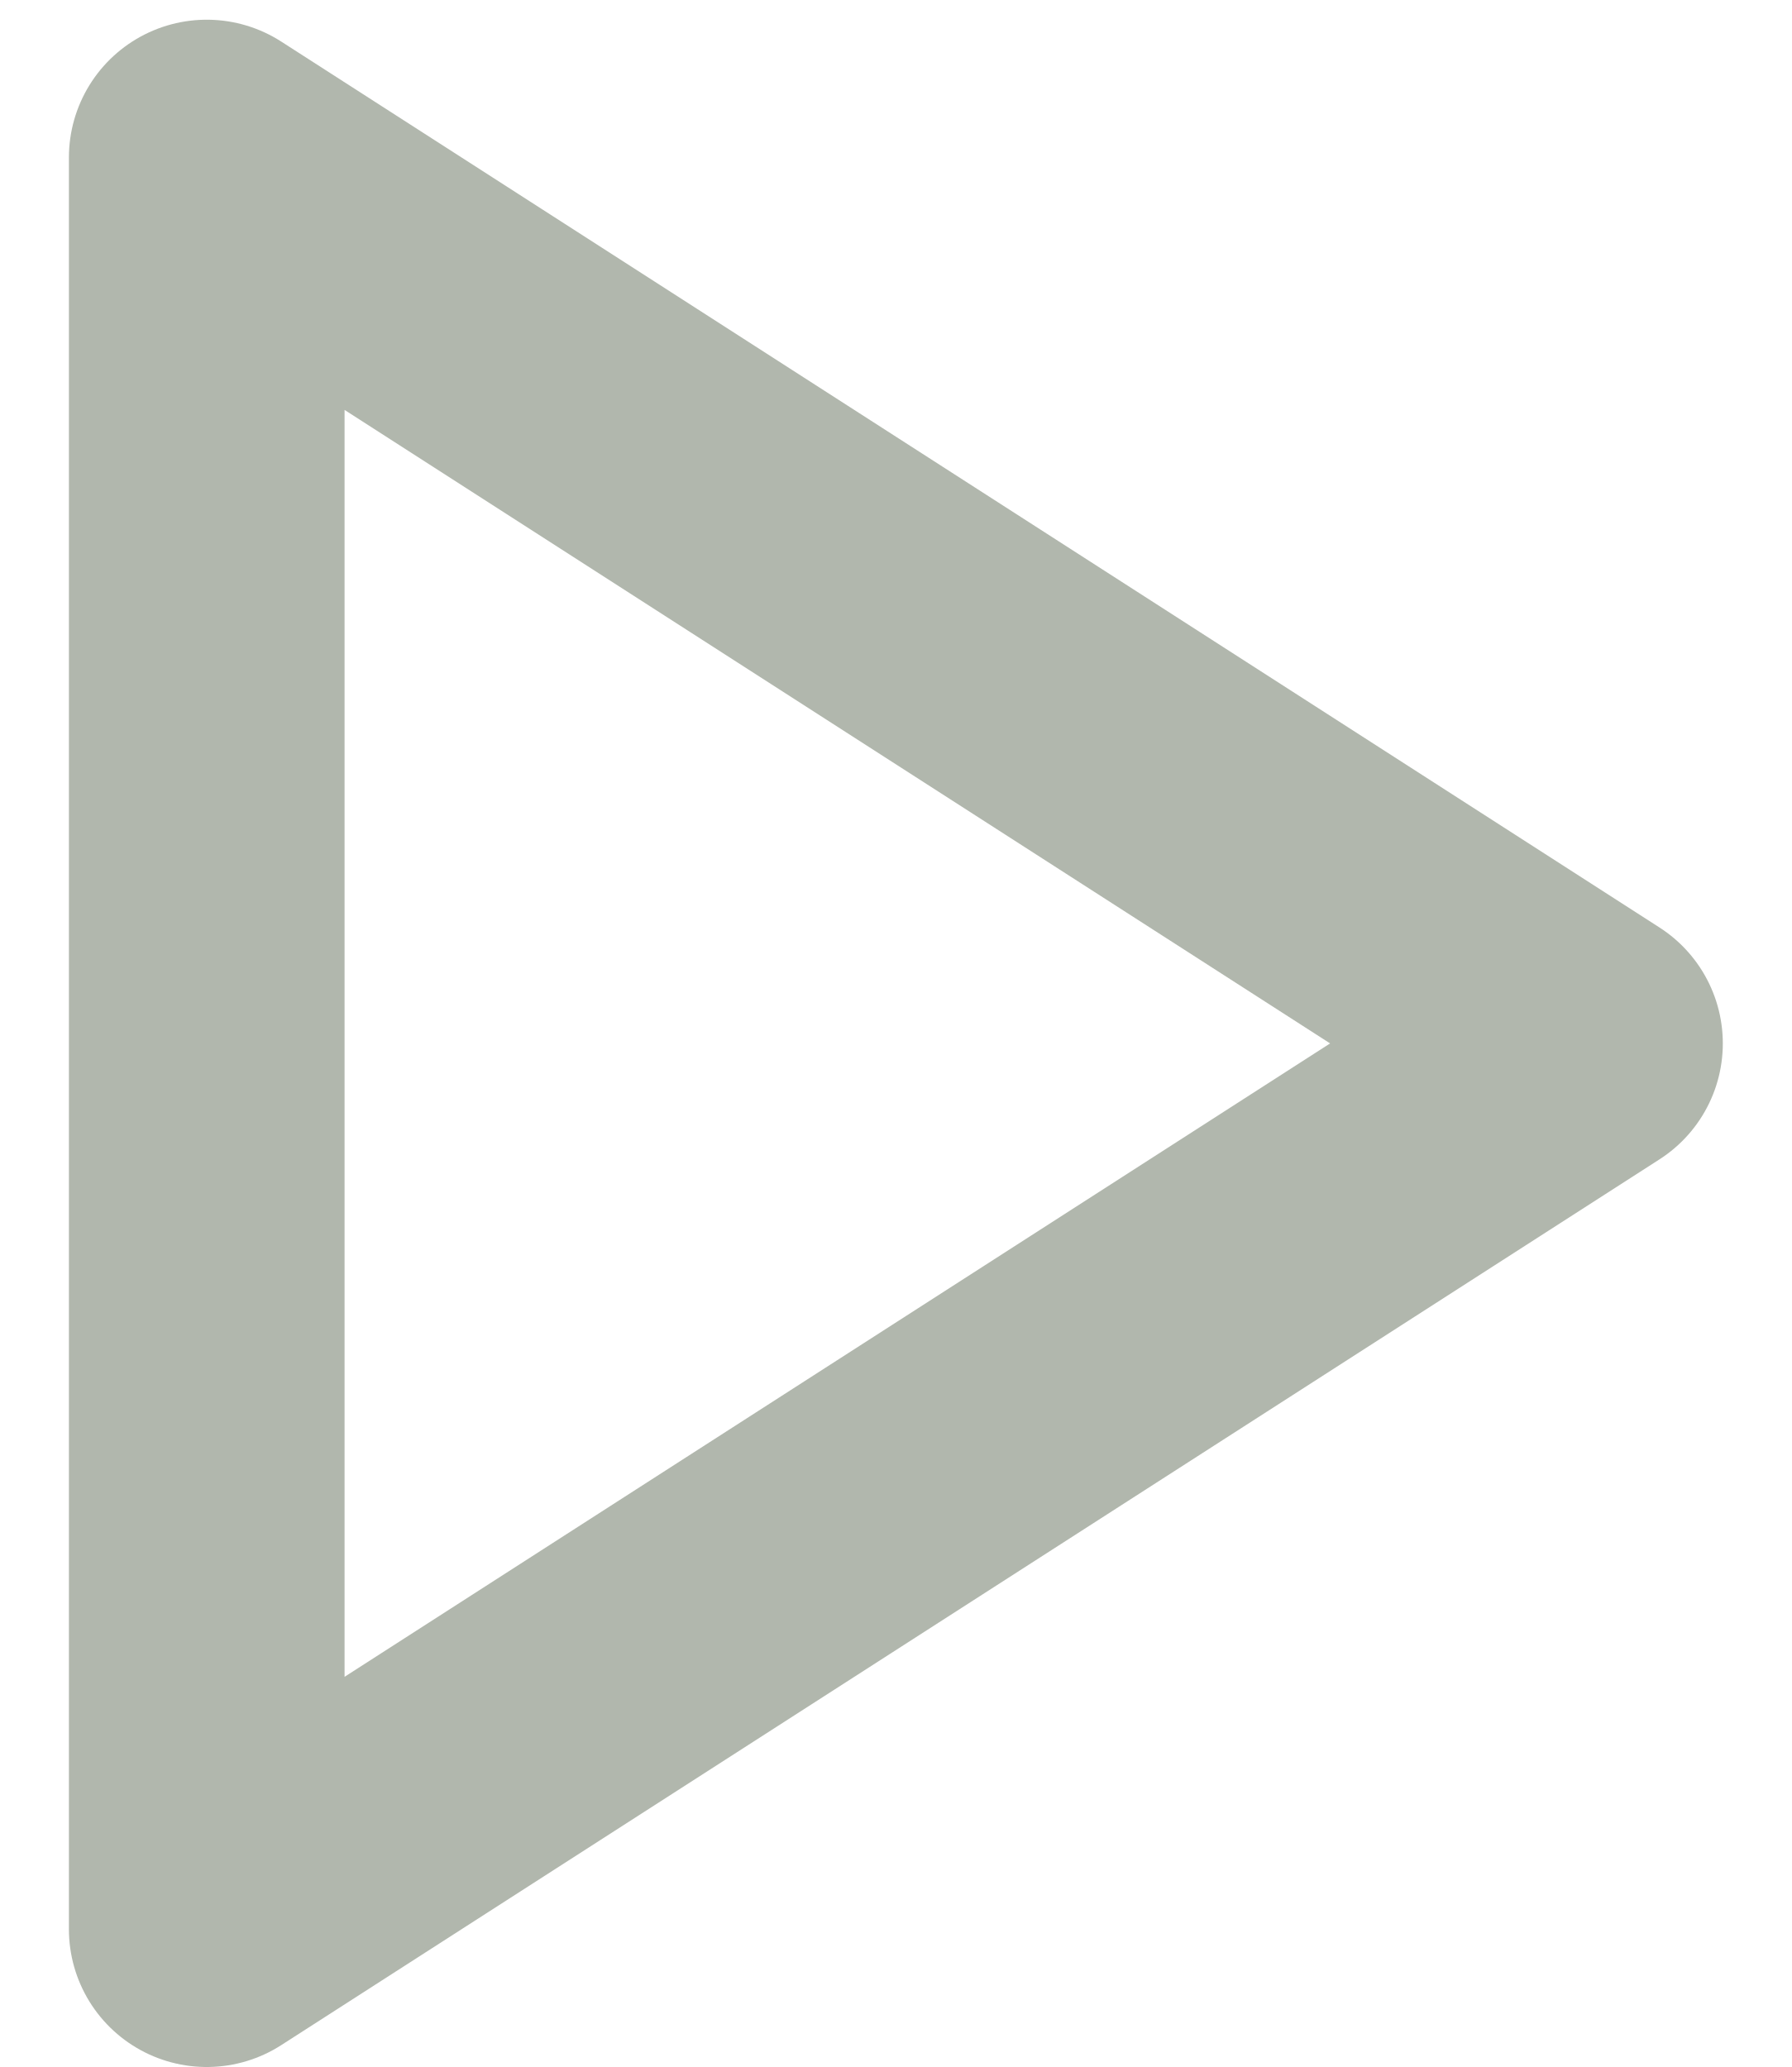
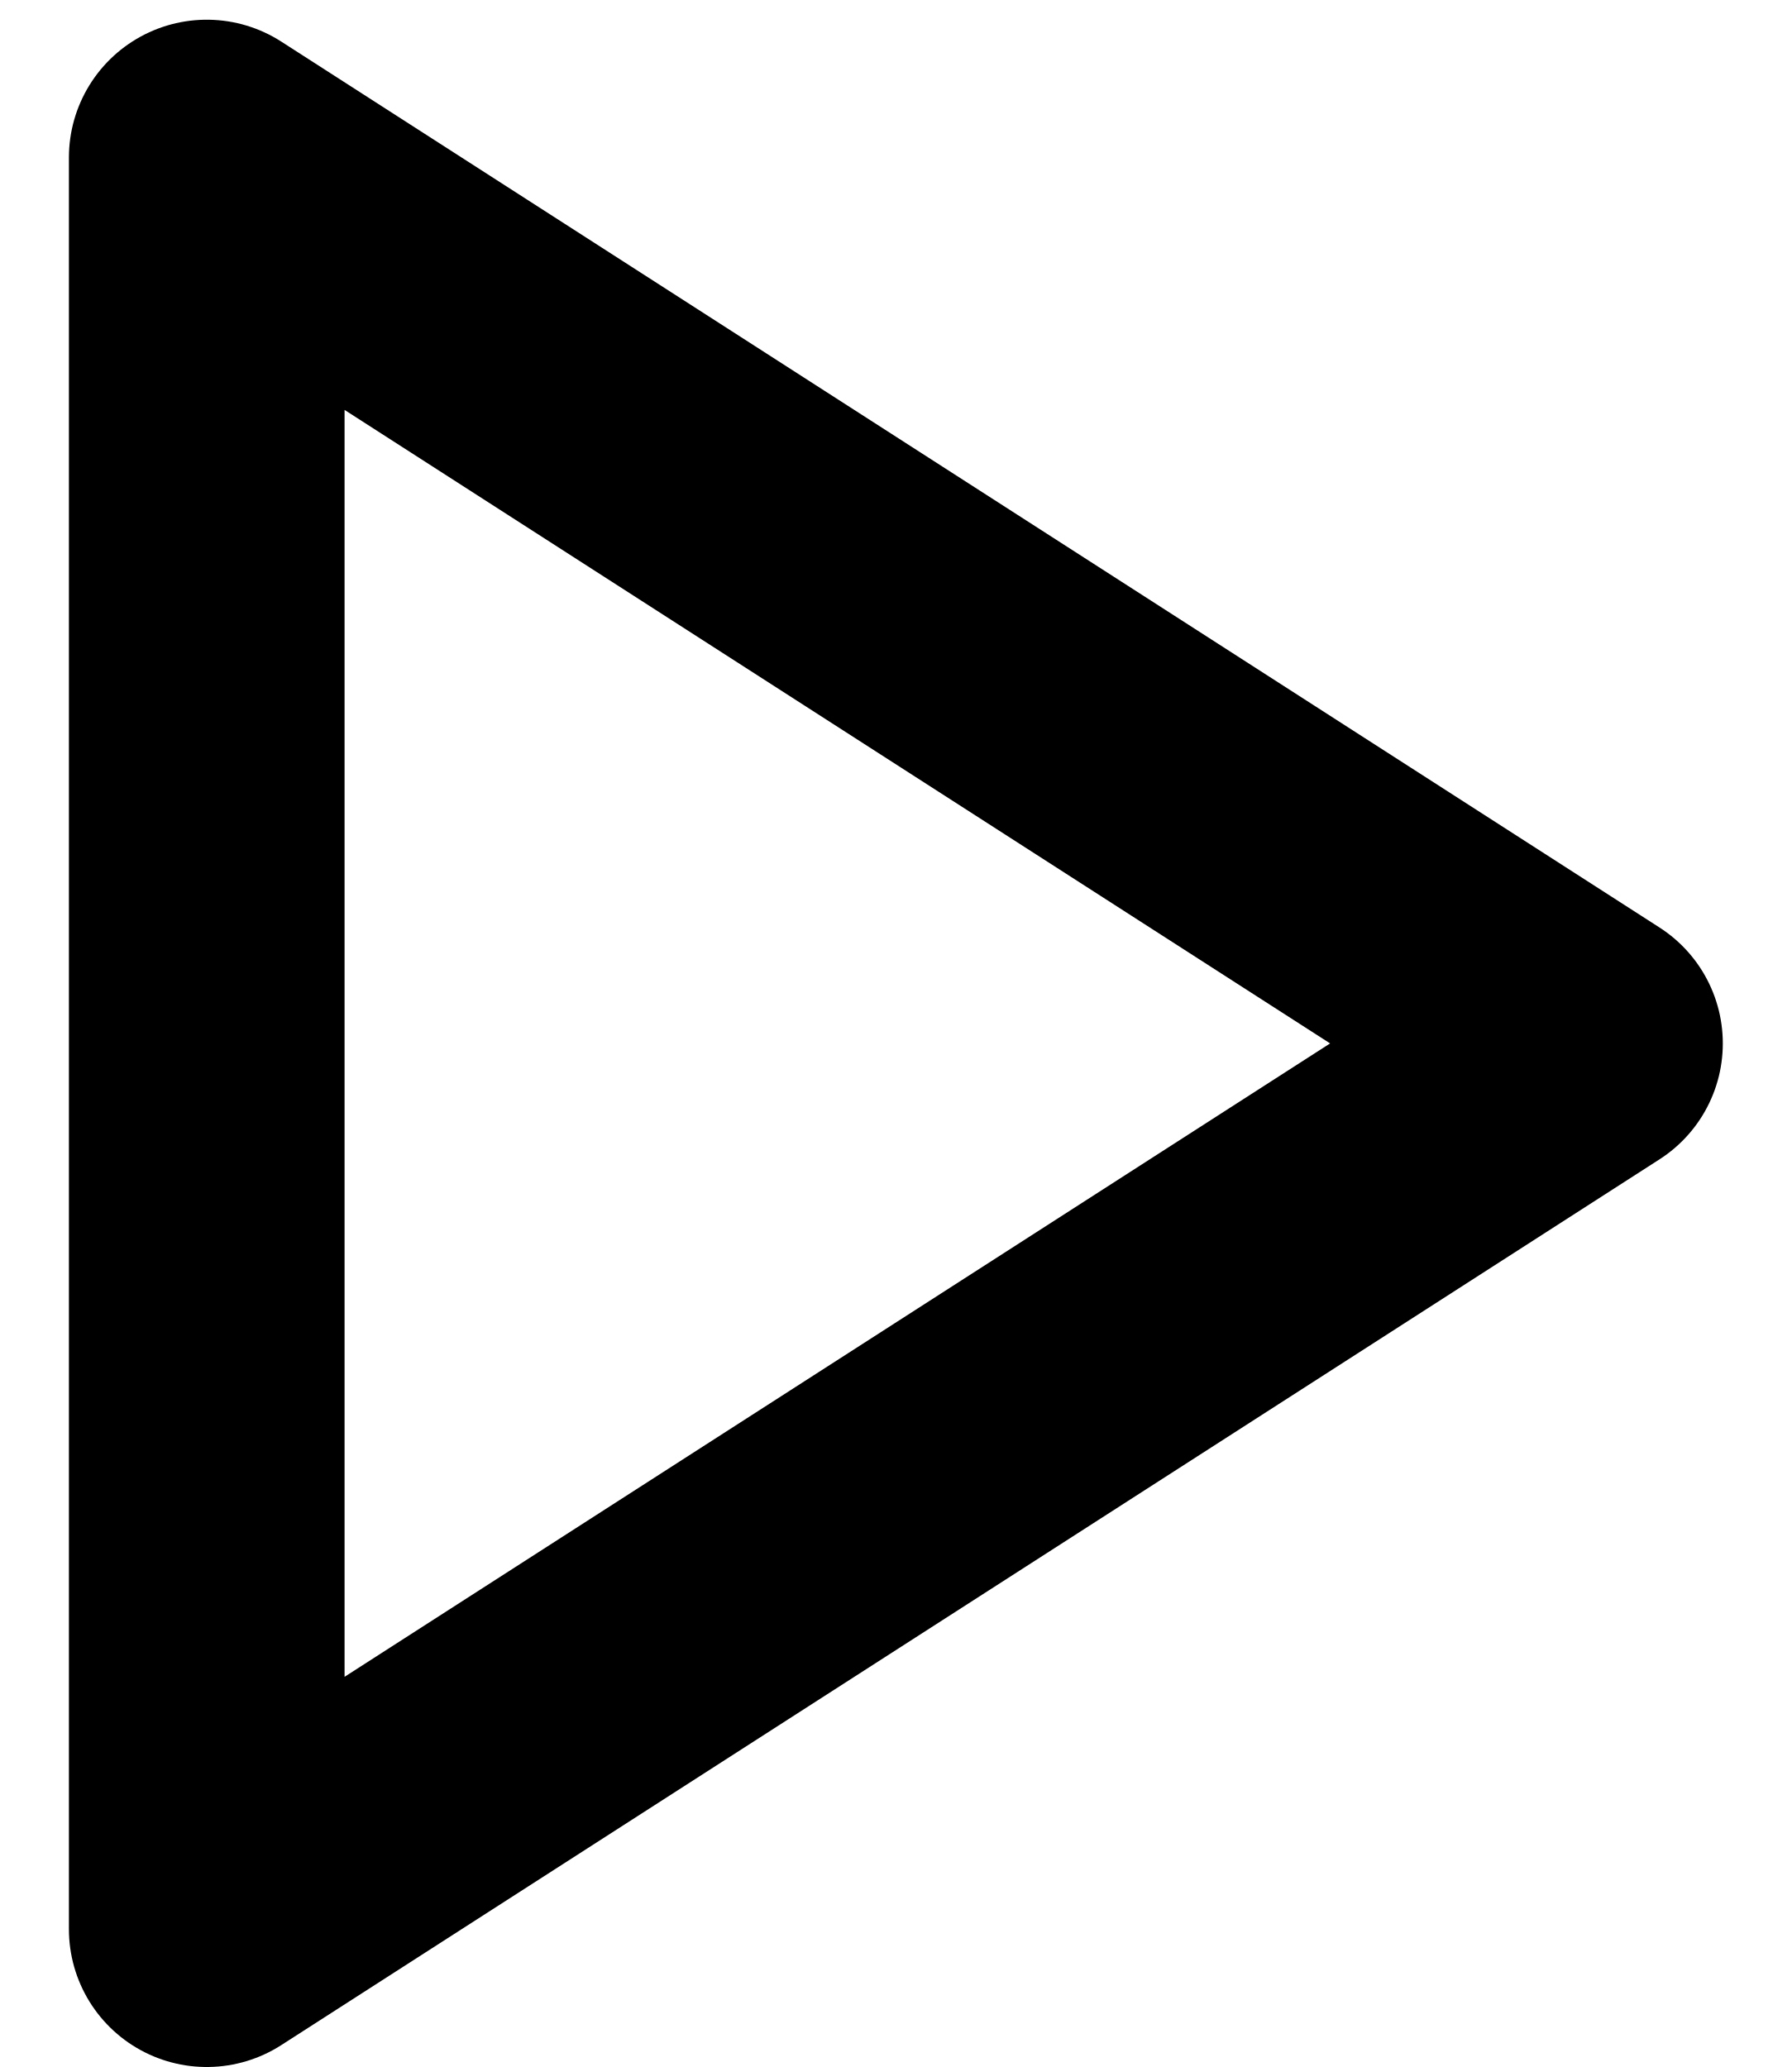
<svg xmlns="http://www.w3.org/2000/svg" width="13" height="15" viewBox="0 0 13 15" fill="none">
-   <path d="M1.5 1.143L11.5 7.572L1.5 14V1.143Z" stroke="hsla(96, 9.8%, 40%, .5)" stroke-width="2" stroke-linecap="round" stroke-linejoin="round" />
+   <path d="M1.5 1.143L11.5 7.572L1.5 14V1.143Z" stroke="#000" stroke-width="2" stroke-linecap="round" stroke-linejoin="round" />
</svg>
